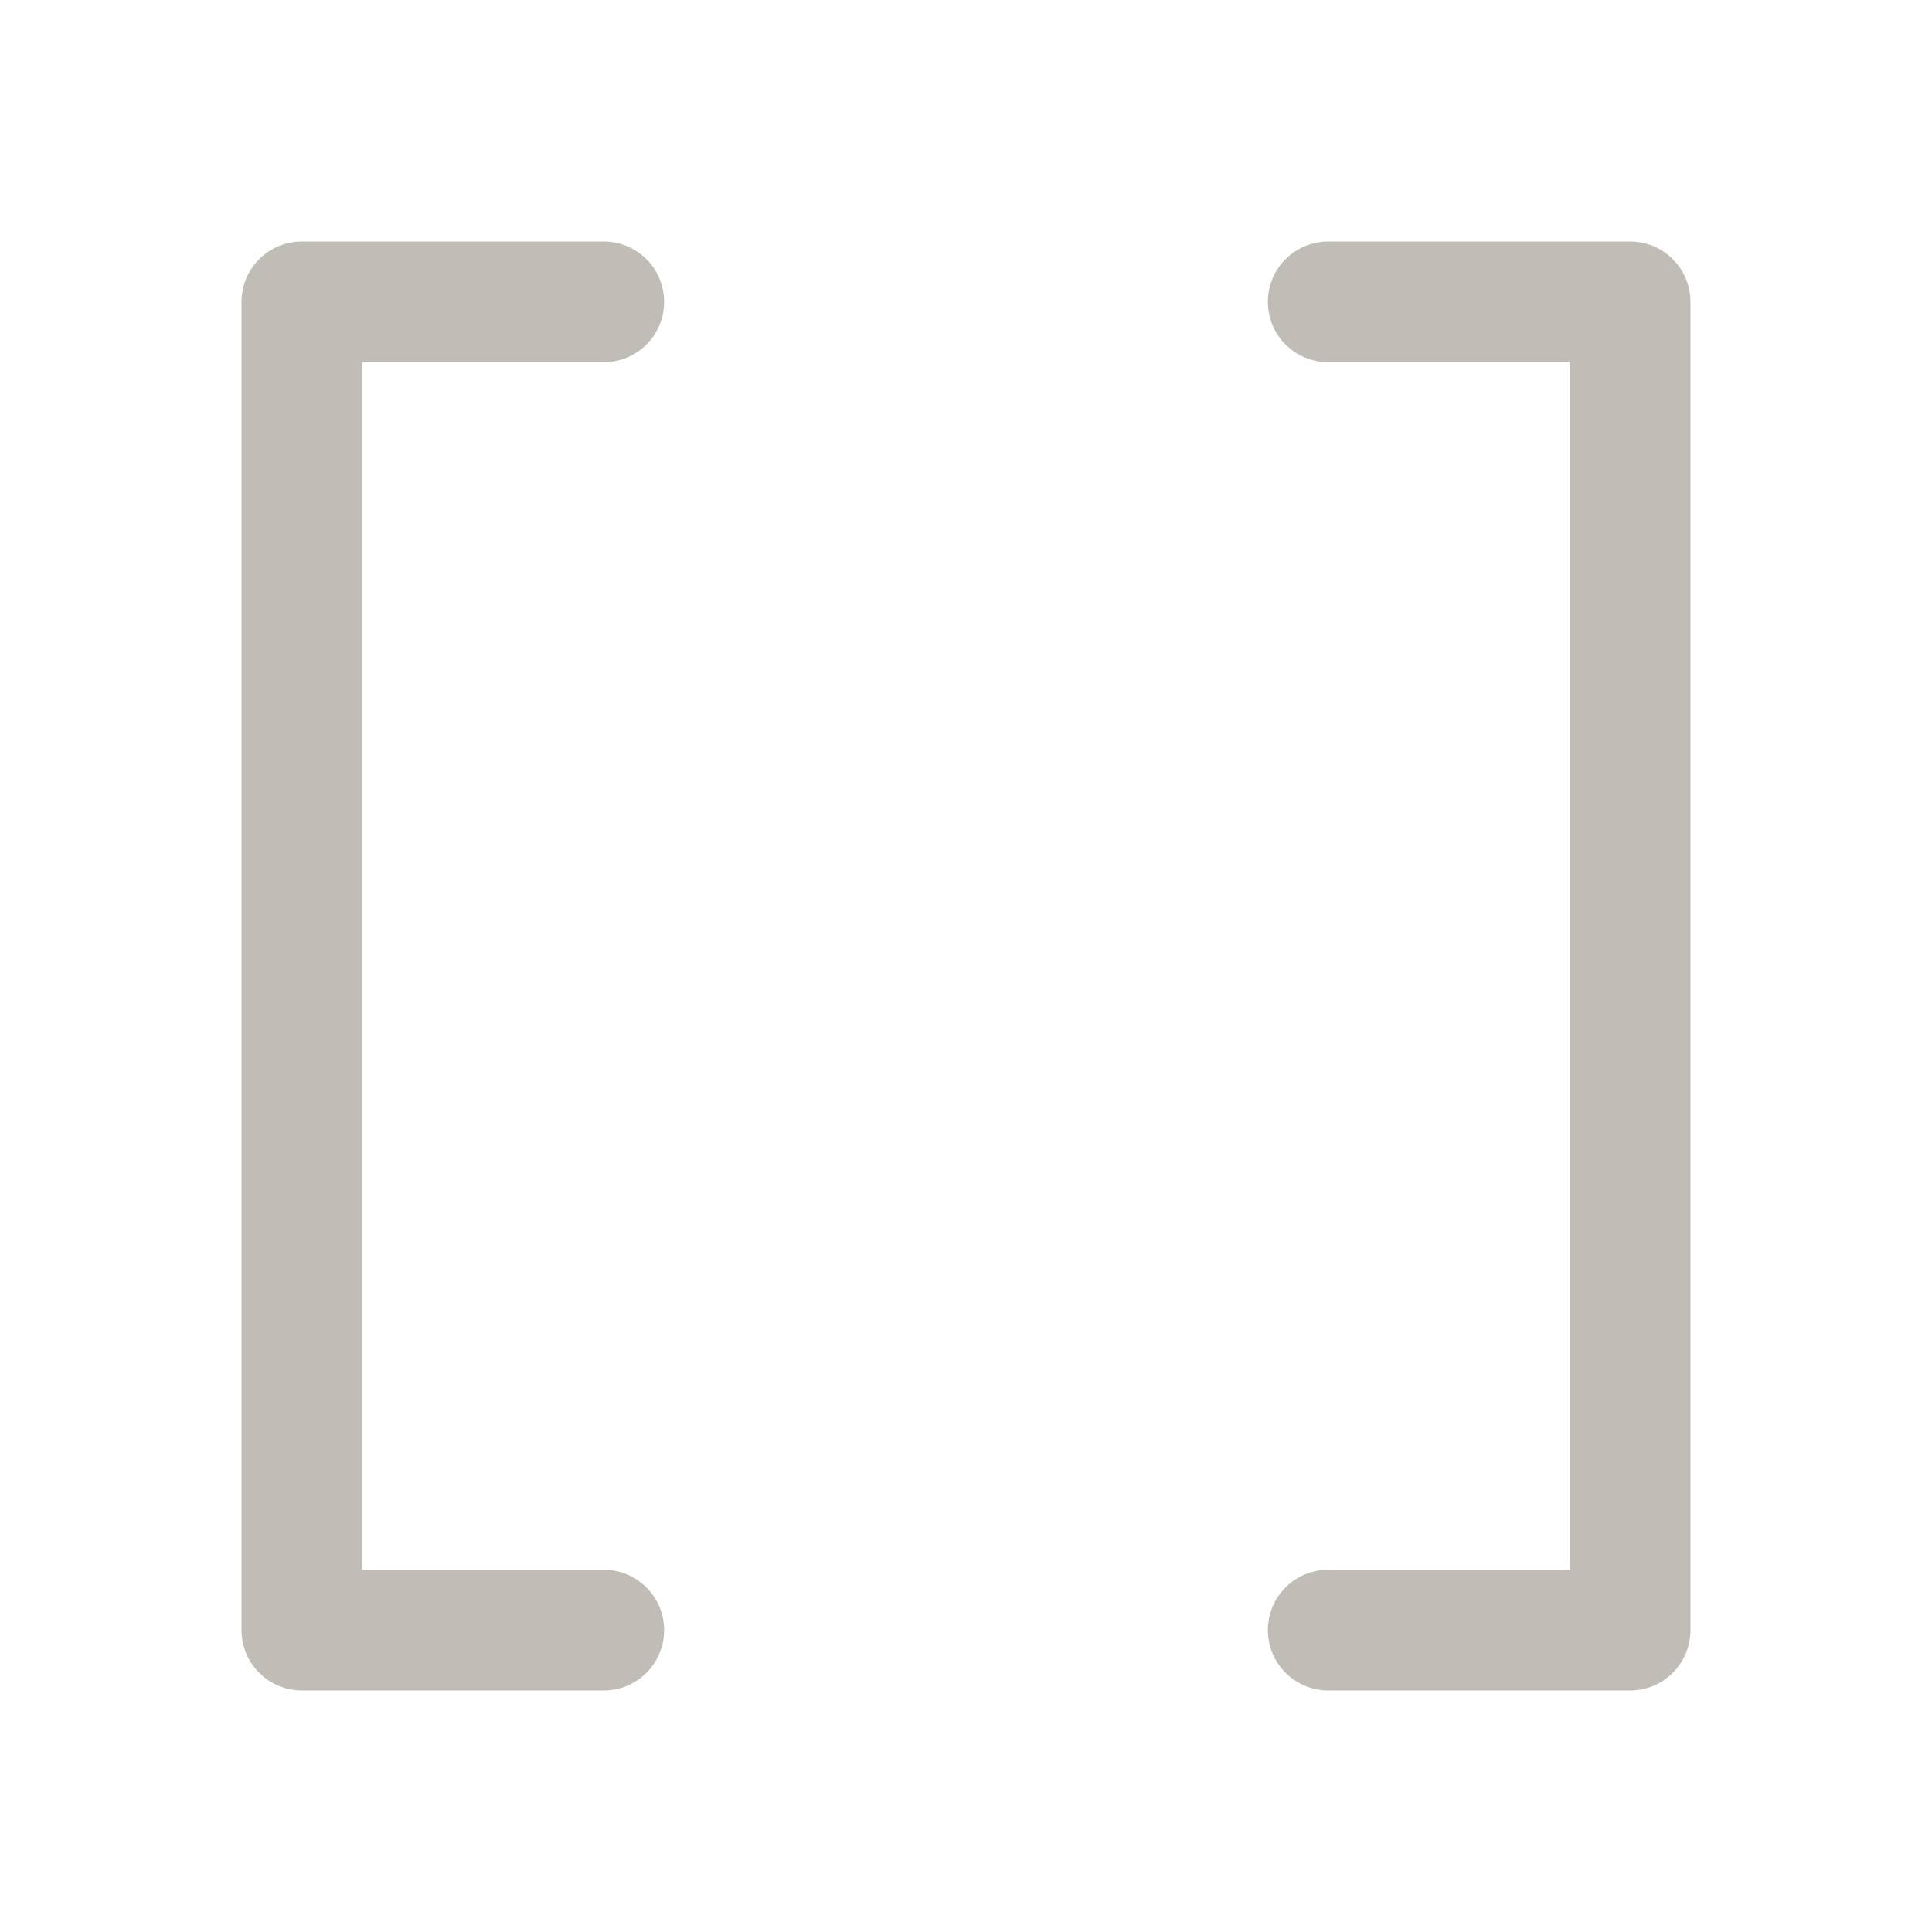
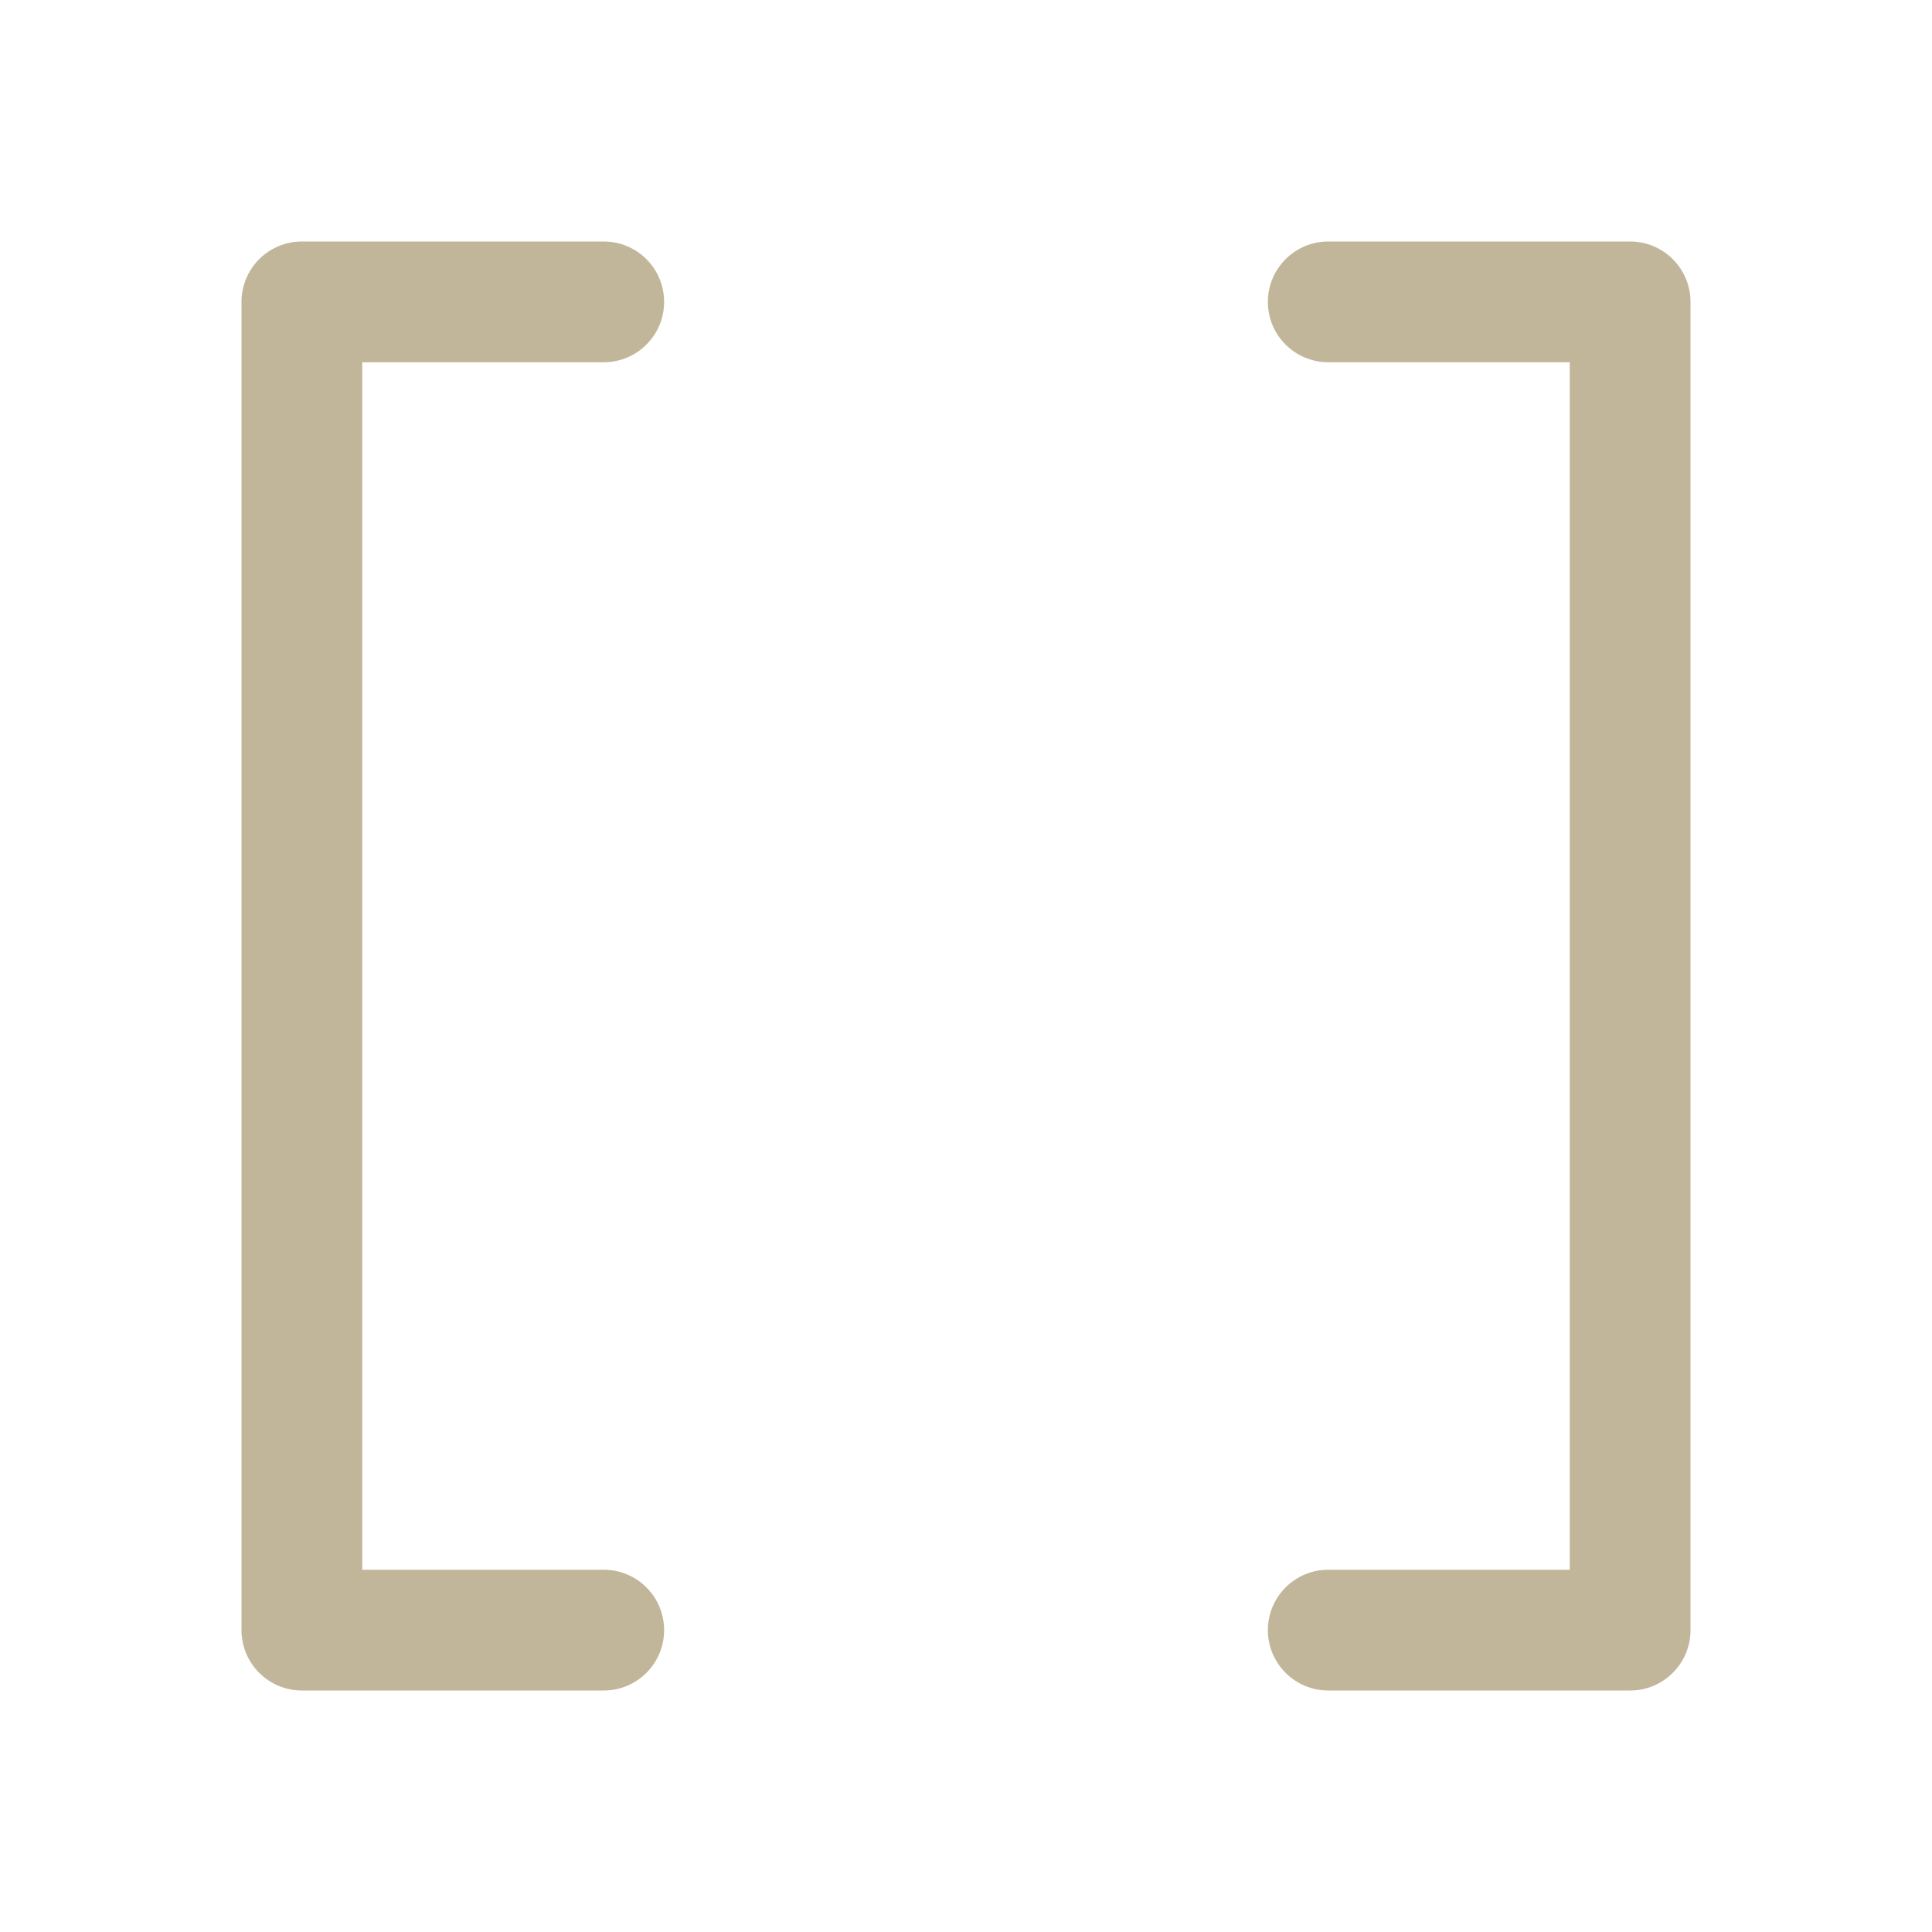
- <svg xmlns="http://www.w3.org/2000/svg" width="32" height="32" fill="#bfbdb6" viewBox="0 0 256 256">
+ <svg xmlns="http://www.w3.org/2000/svg" width="32" height="32" fill="#c2b69a" viewBox="0 0 256 256">
  <path d="M48,48V208H80a8,8,0,0,1,0,16H40a8,8,0,0,1-8-8V40a8,8,0,0,1,8-8H80a8,8,0,0,1,0,16ZM216,32H176a8,8,0,0,0,0,16h32V208H176a8,8,0,0,0,0,16h40a8,8,0,0,0,8-8V40A8,8,0,0,0,216,32Z" />
</svg>
